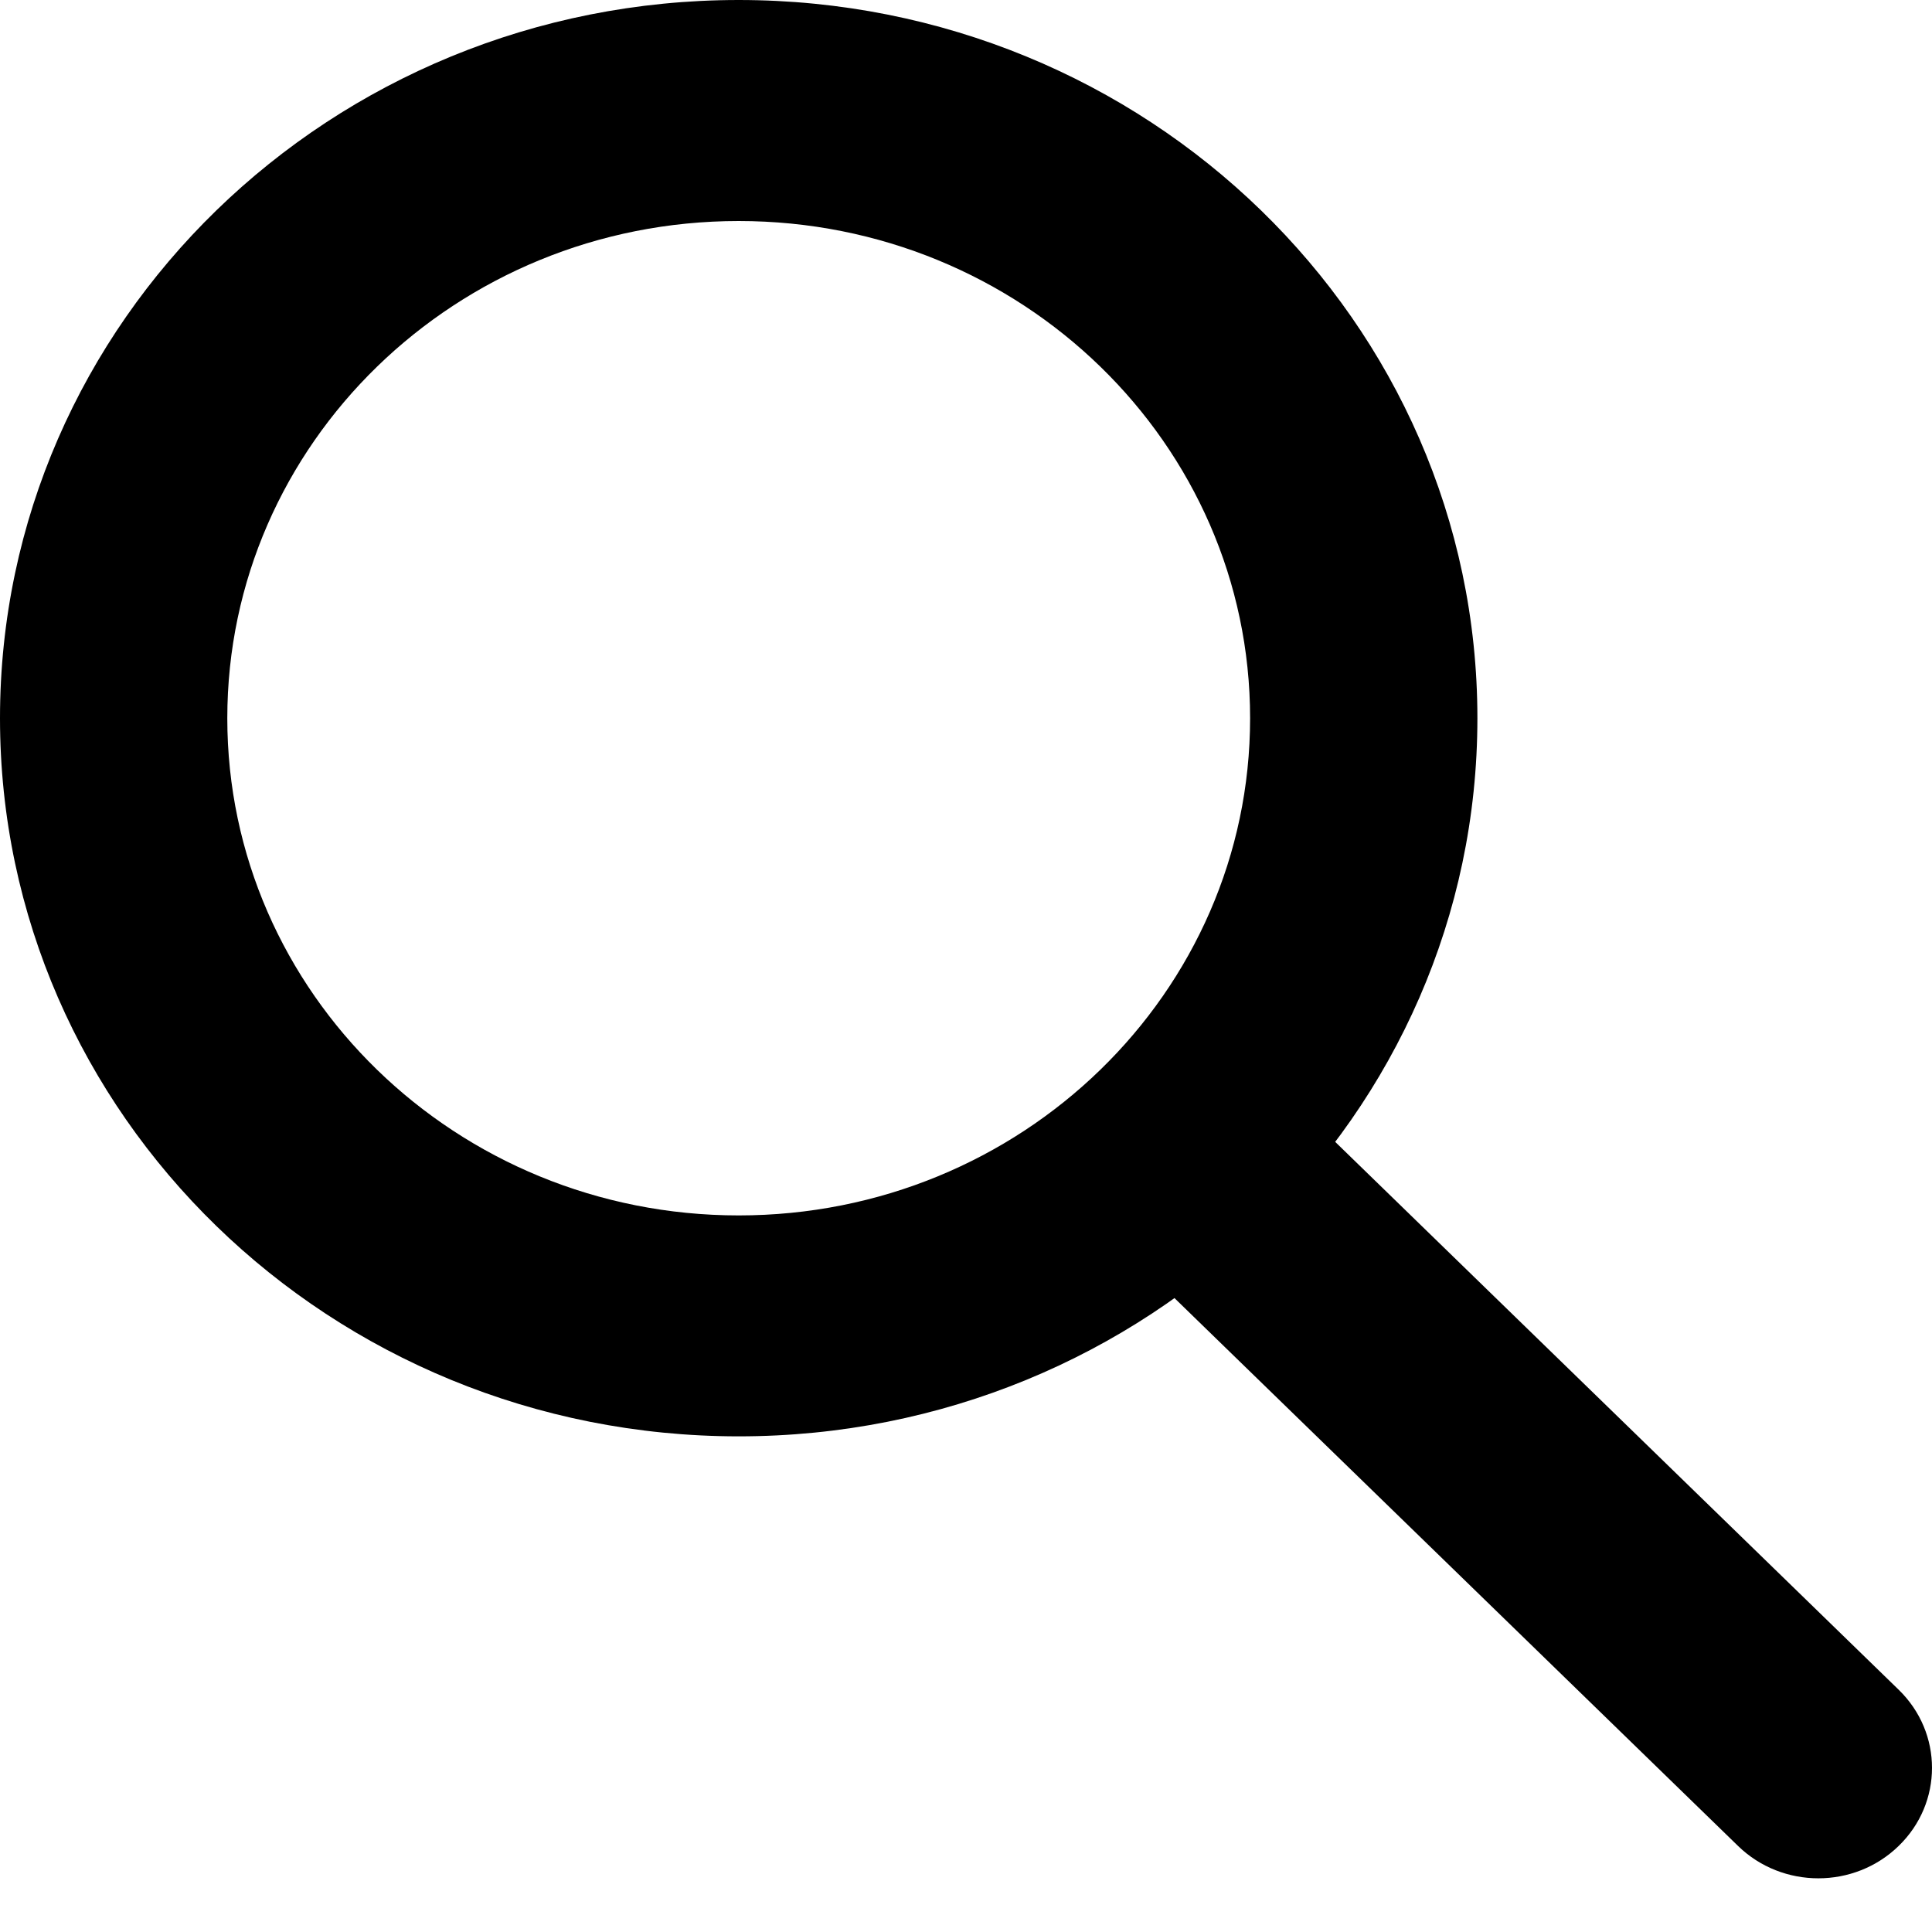
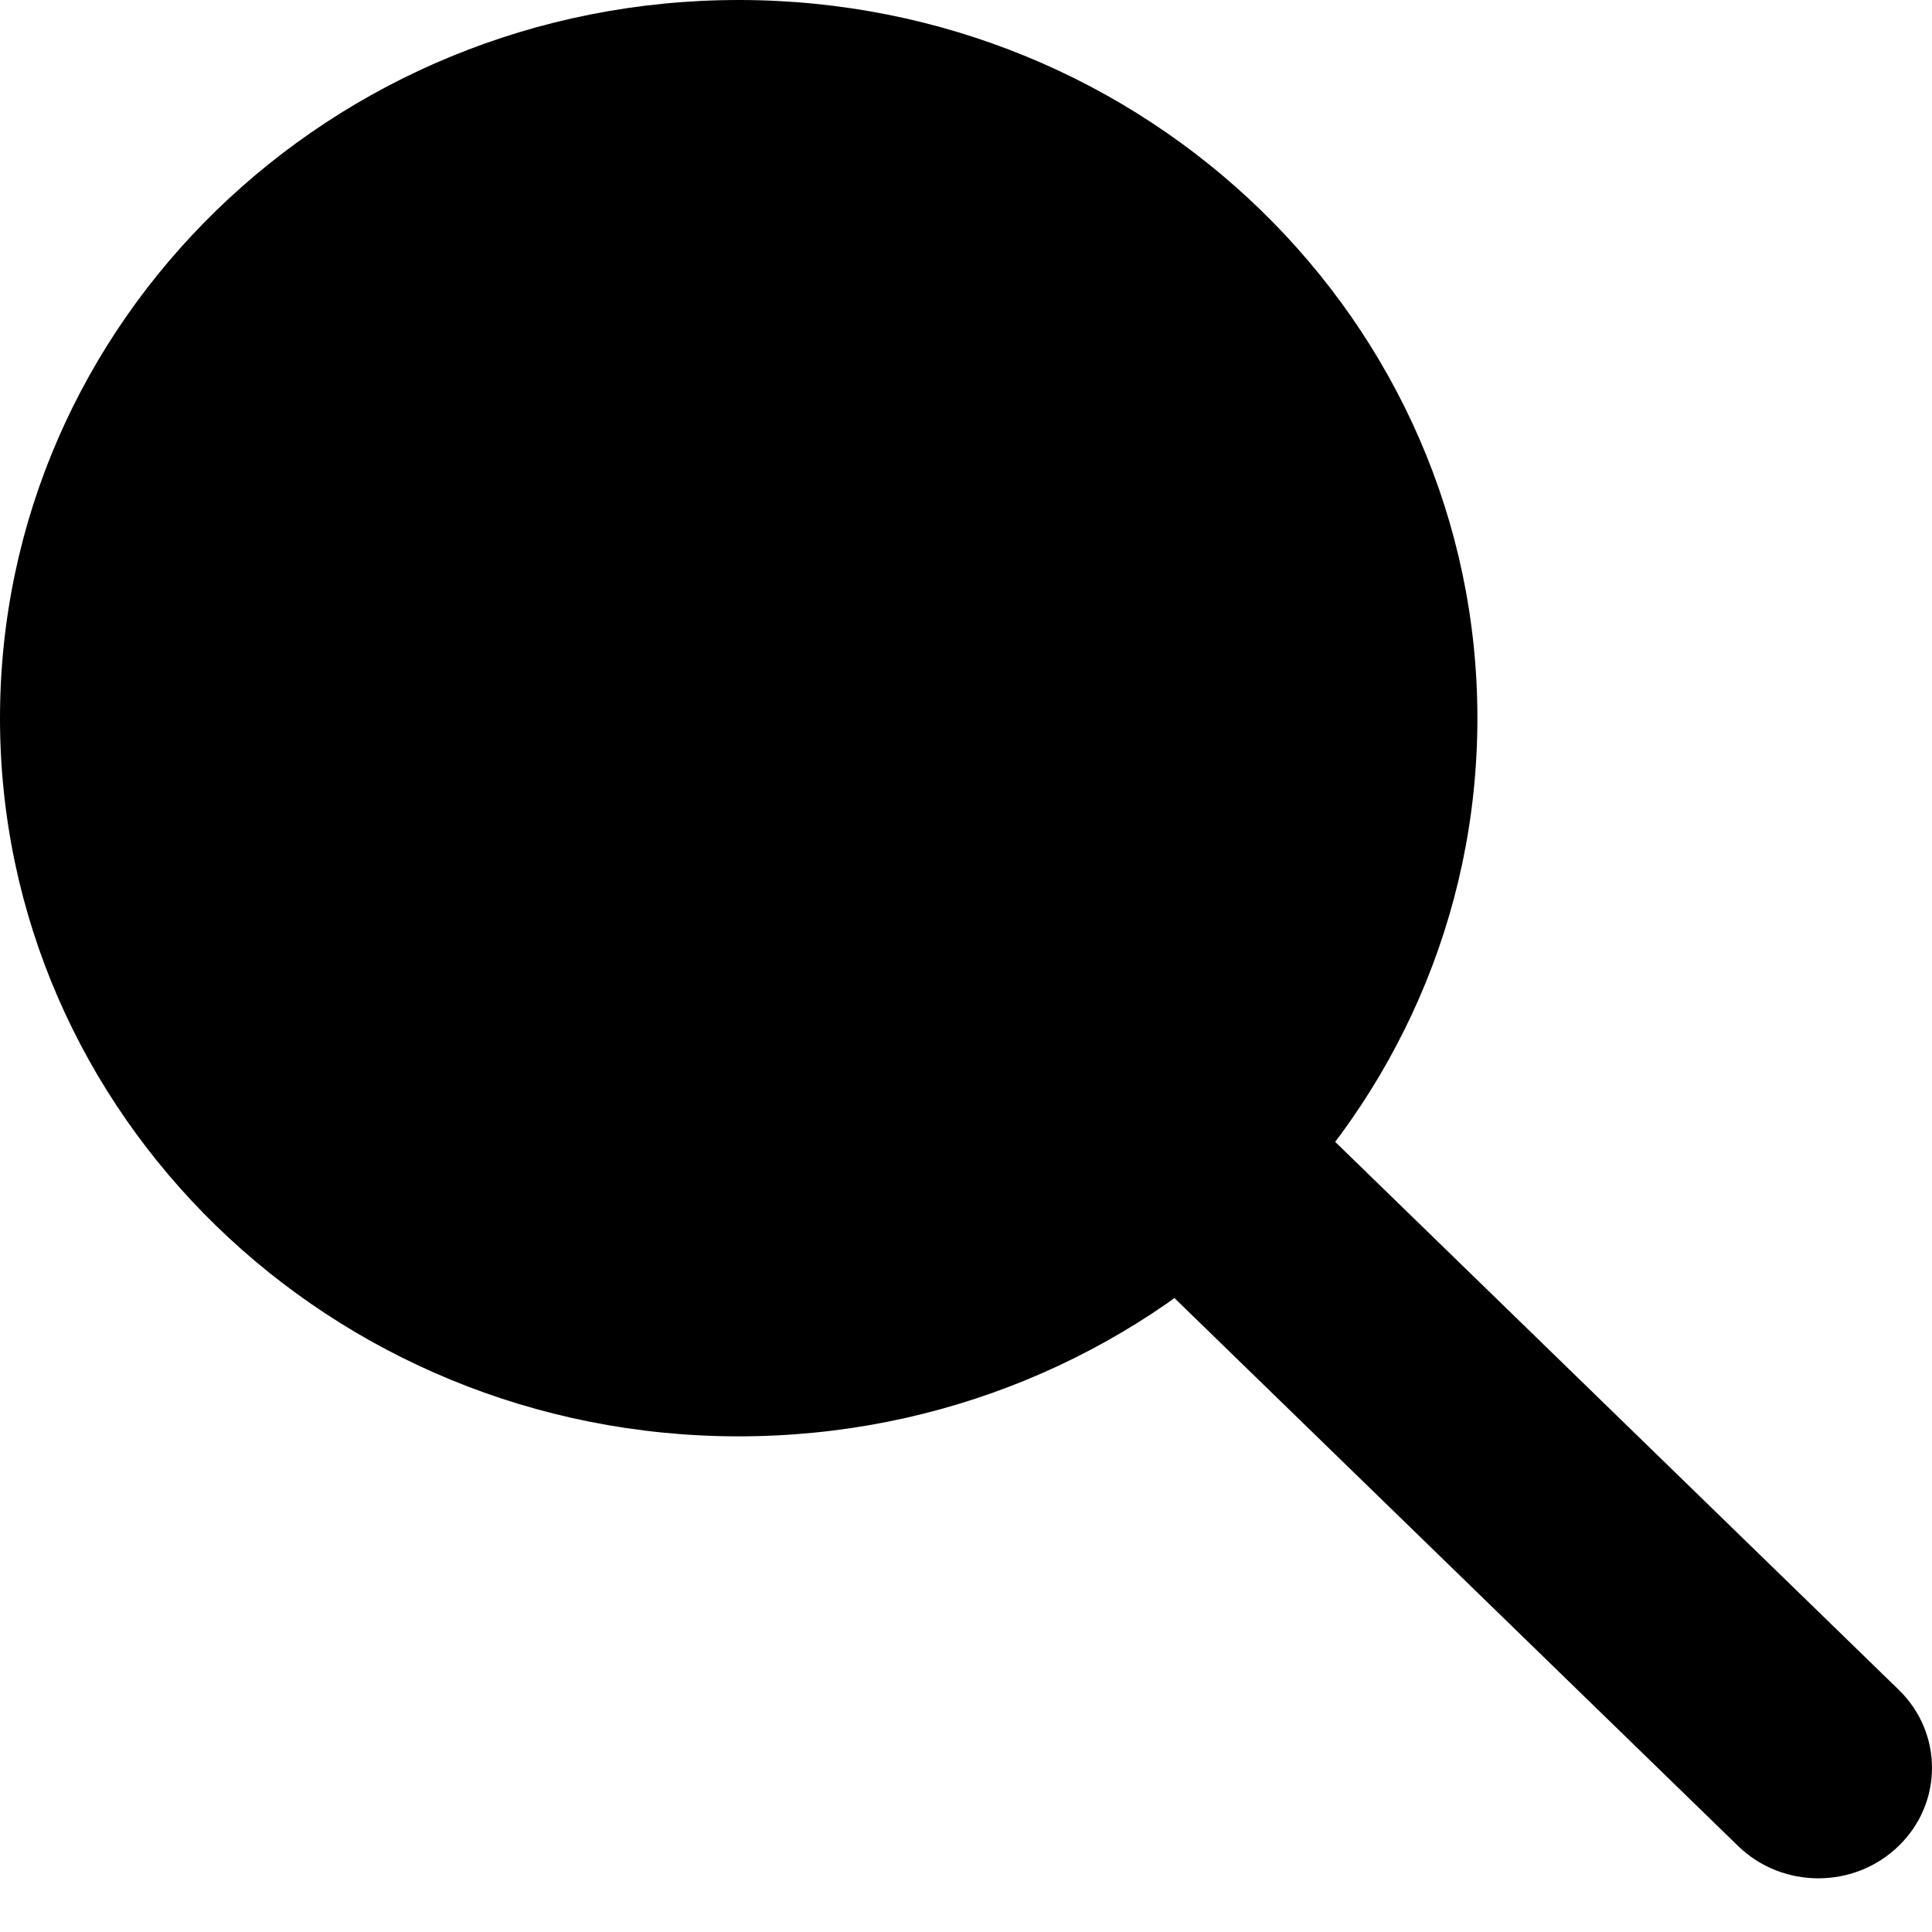
<svg xmlns="http://www.w3.org/2000/svg" width="20" height="20" viewBox="0 0 20 20" fill="none">
-   <path fill-rule="evenodd" clip-rule="evenodd" d="M7.647 12.582C10.571 12.582 12.941 10.277 12.941 7.435C12.941 4.592 10.571 2.288 7.647 2.288C4.723 2.288 2.353 4.592 2.353 7.435C2.353 10.277 4.723 12.582 7.647 12.582ZM7.647 14.869C11.87 14.869 15.294 11.541 15.294 7.435C15.294 3.329 11.87 0 7.647 0C3.424 0 0 3.329 0 7.435C0 11.541 3.424 14.869 7.647 14.869Z" fill="black" />
-   <path fill-rule="evenodd" clip-rule="evenodd" d="M12.109 11.773C12.569 11.326 13.314 11.326 13.773 11.773L19.655 17.492C20.115 17.939 20.115 18.663 19.655 19.109C19.196 19.556 18.451 19.556 17.992 19.109L12.109 13.39C11.65 12.944 11.65 12.22 12.109 11.773Z" fill="black" />
+   <path fillRule="evenodd" clip-rule="evenodd" d="M7.647 12.582C10.571 12.582 12.941 10.277 12.941 7.435C12.941 4.592 10.571 2.288 7.647 2.288C4.723 2.288 2.353 4.592 2.353 7.435C2.353 10.277 4.723 12.582 7.647 12.582ZM7.647 14.869C11.87 14.869 15.294 11.541 15.294 7.435C15.294 3.329 11.87 0 7.647 0C3.424 0 0 3.329 0 7.435C0 11.541 3.424 14.869 7.647 14.869Z" fill="black" />
+   <path fillRule="evenodd" clip-rule="evenodd" d="M12.109 11.773C12.569 11.326 13.314 11.326 13.773 11.773L19.655 17.492C20.115 17.939 20.115 18.663 19.655 19.109C19.196 19.556 18.451 19.556 17.992 19.109L12.109 13.39C11.65 12.944 11.65 12.22 12.109 11.773Z" fill="black" />
</svg>
